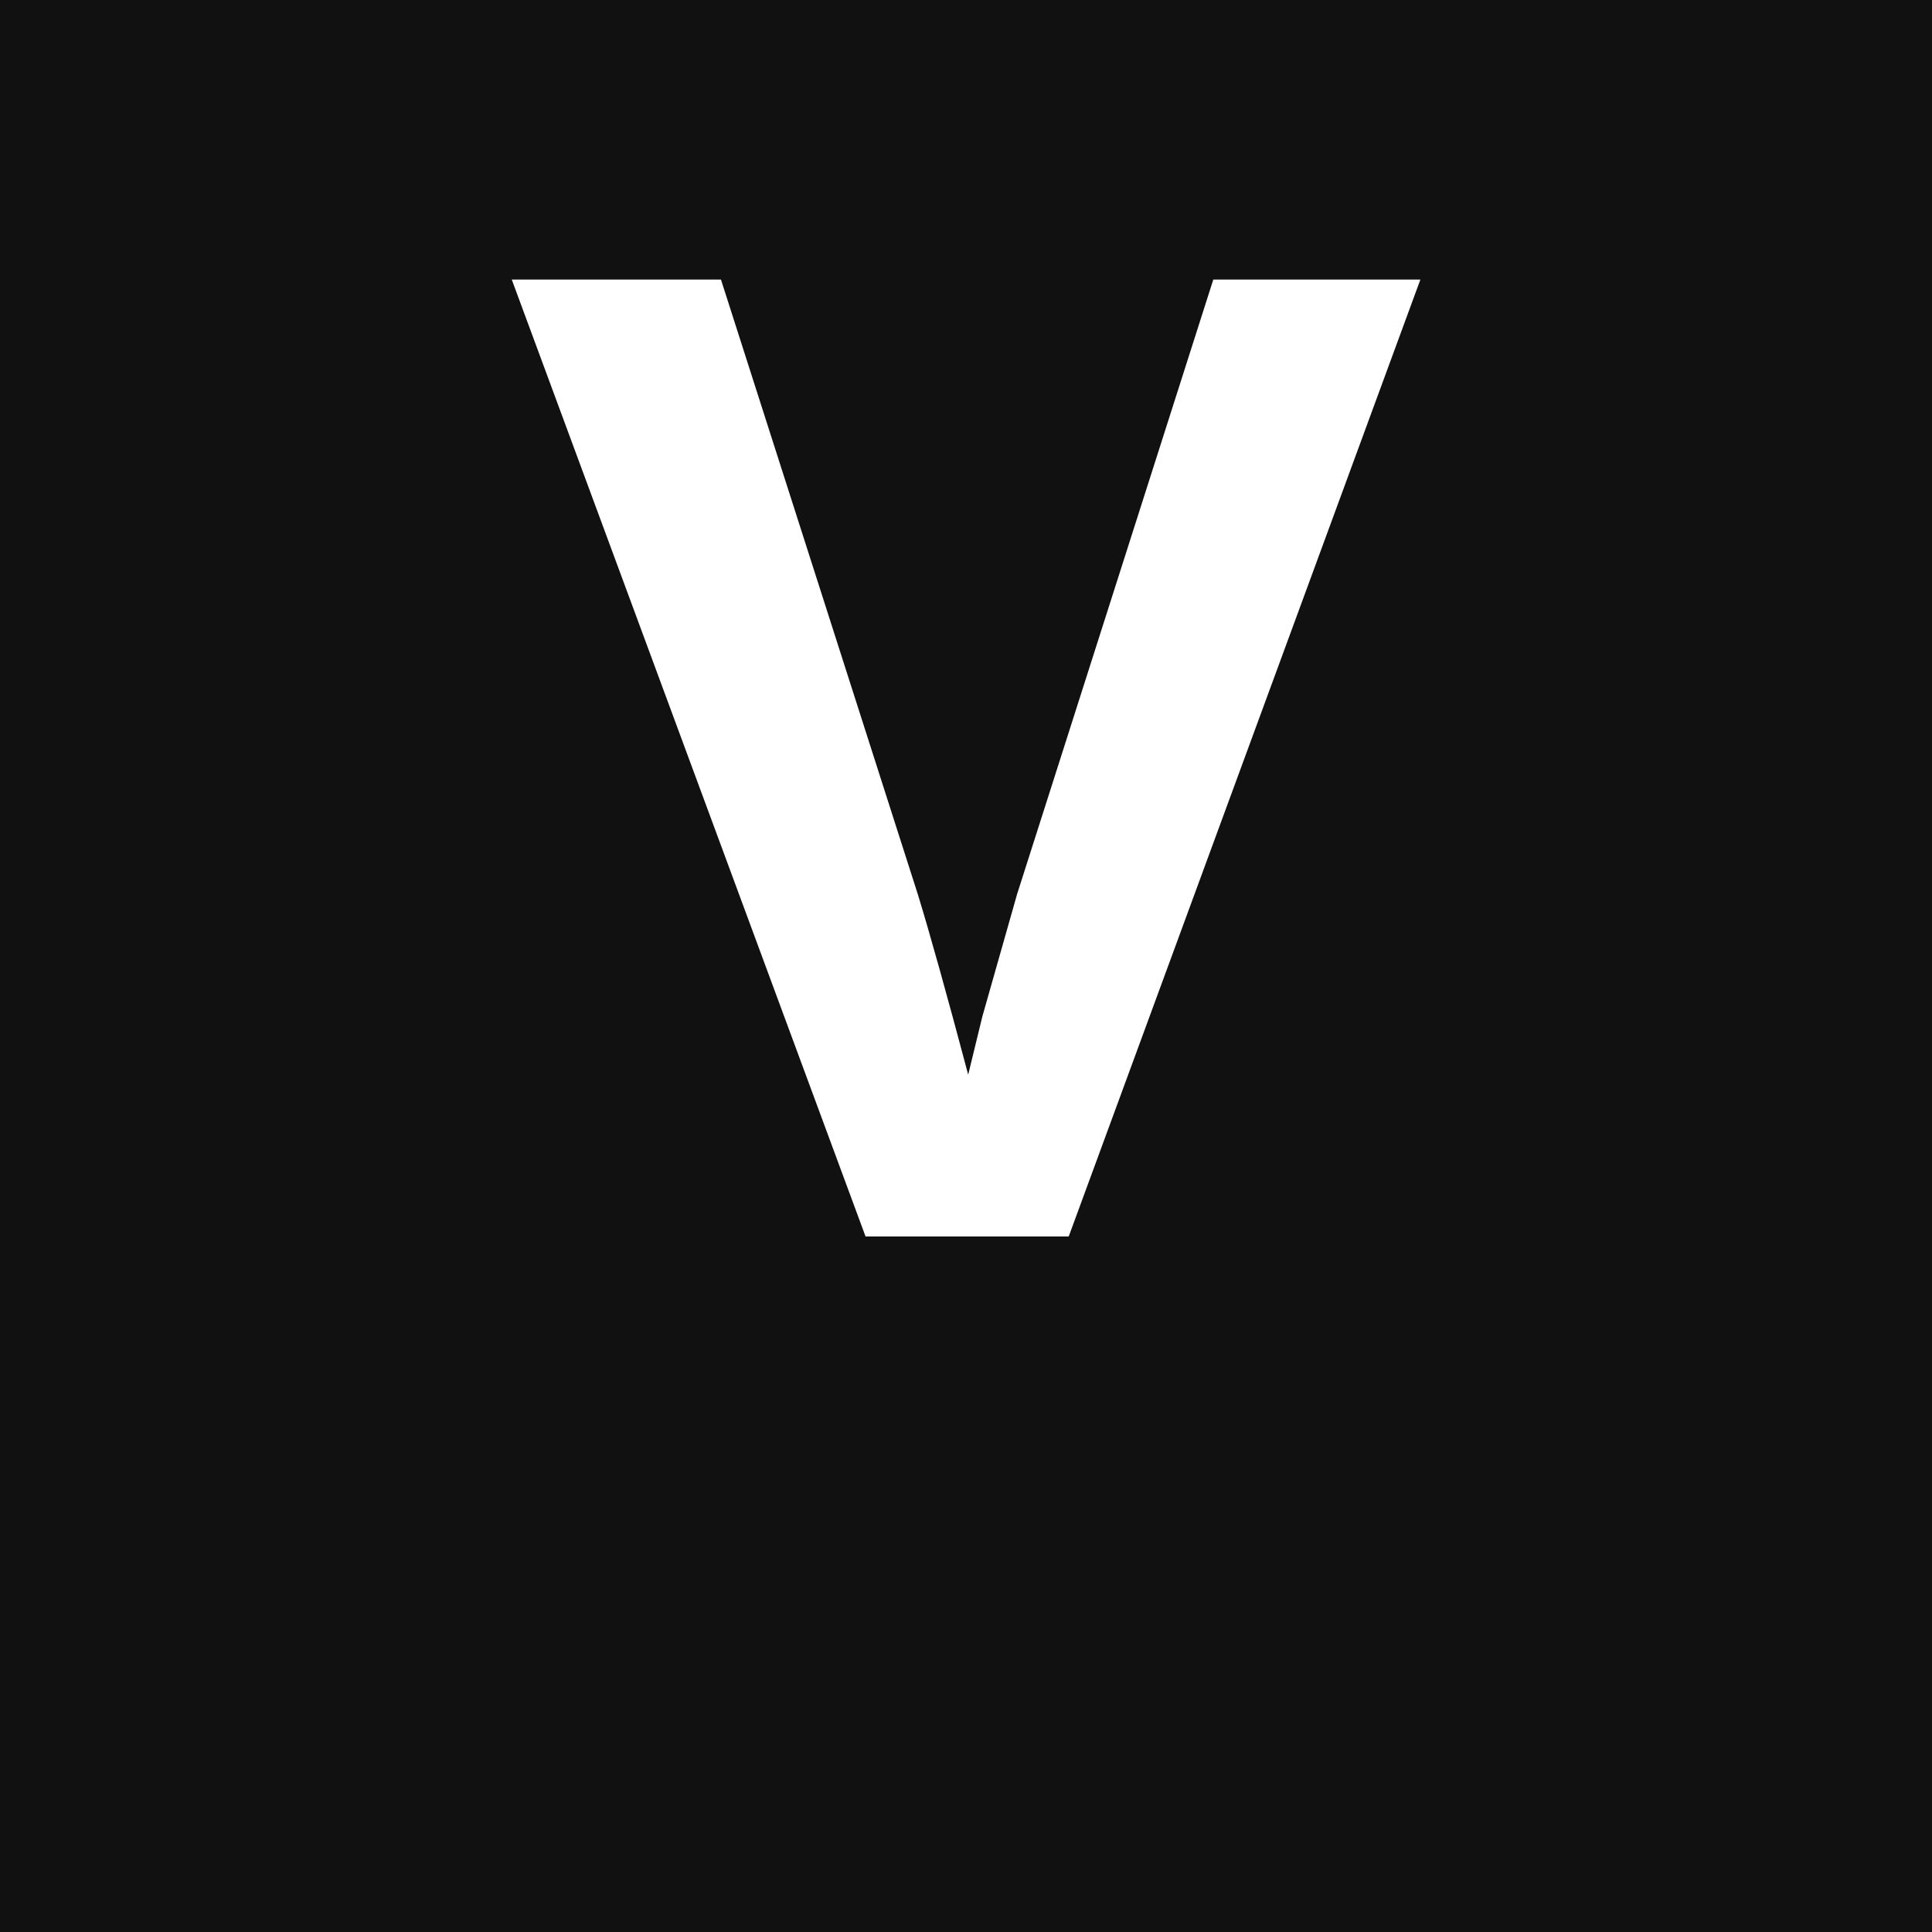
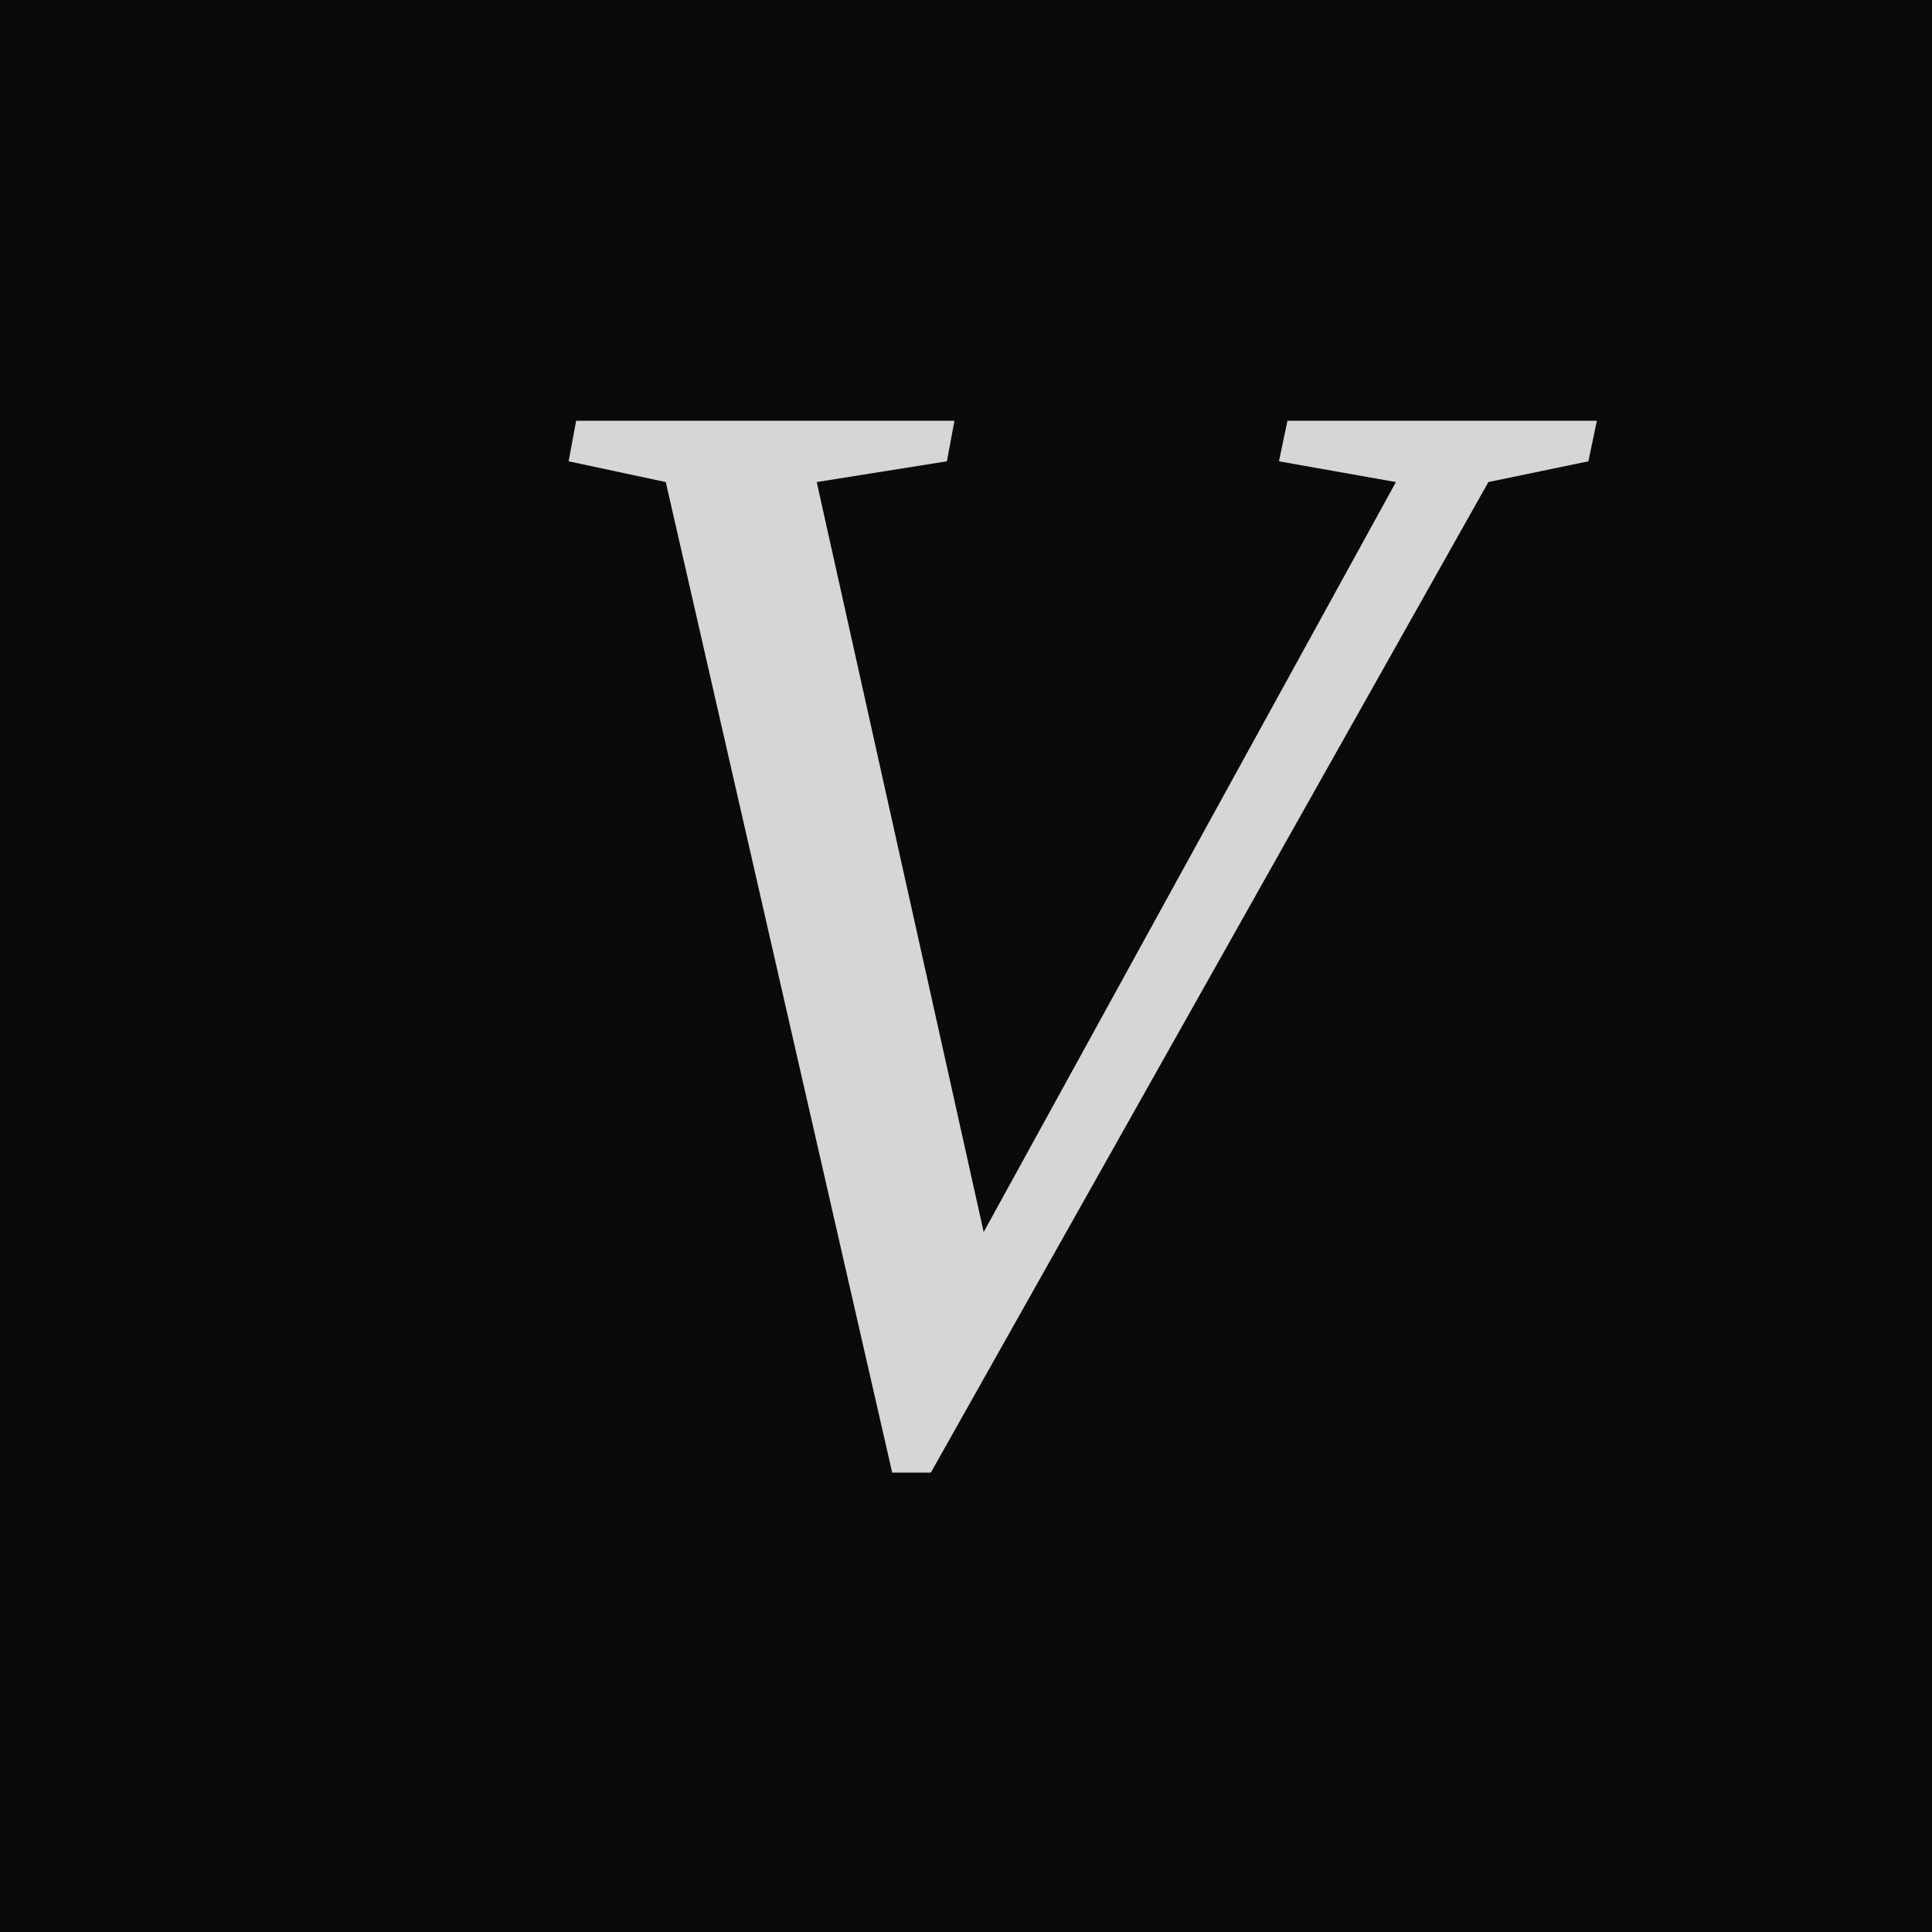
- <svg xmlns="http://www.w3.org/2000/svg" viewBox="0 0 100 100">
-   <rect width="100" height="100" fill="#111111" />
-   <text x="50" y="64" text-anchor="middle" font-family="Arial Narrow, Arial, sans-serif" font-size="72" font-weight="800" fill="#FFFFFF">V</text>
+ <svg xmlns="http://www.w3.org/2000/svg" viewBox="0 0 32 32">
+   <rect width="32" height="32" fill="#0a0a0a" />
+   <text x="16" y="24" text-anchor="middle" font-family="Times New Roman, Times, serif" font-size="26" font-style="italic" fill="#d6d6d6">V</text>
</svg>
